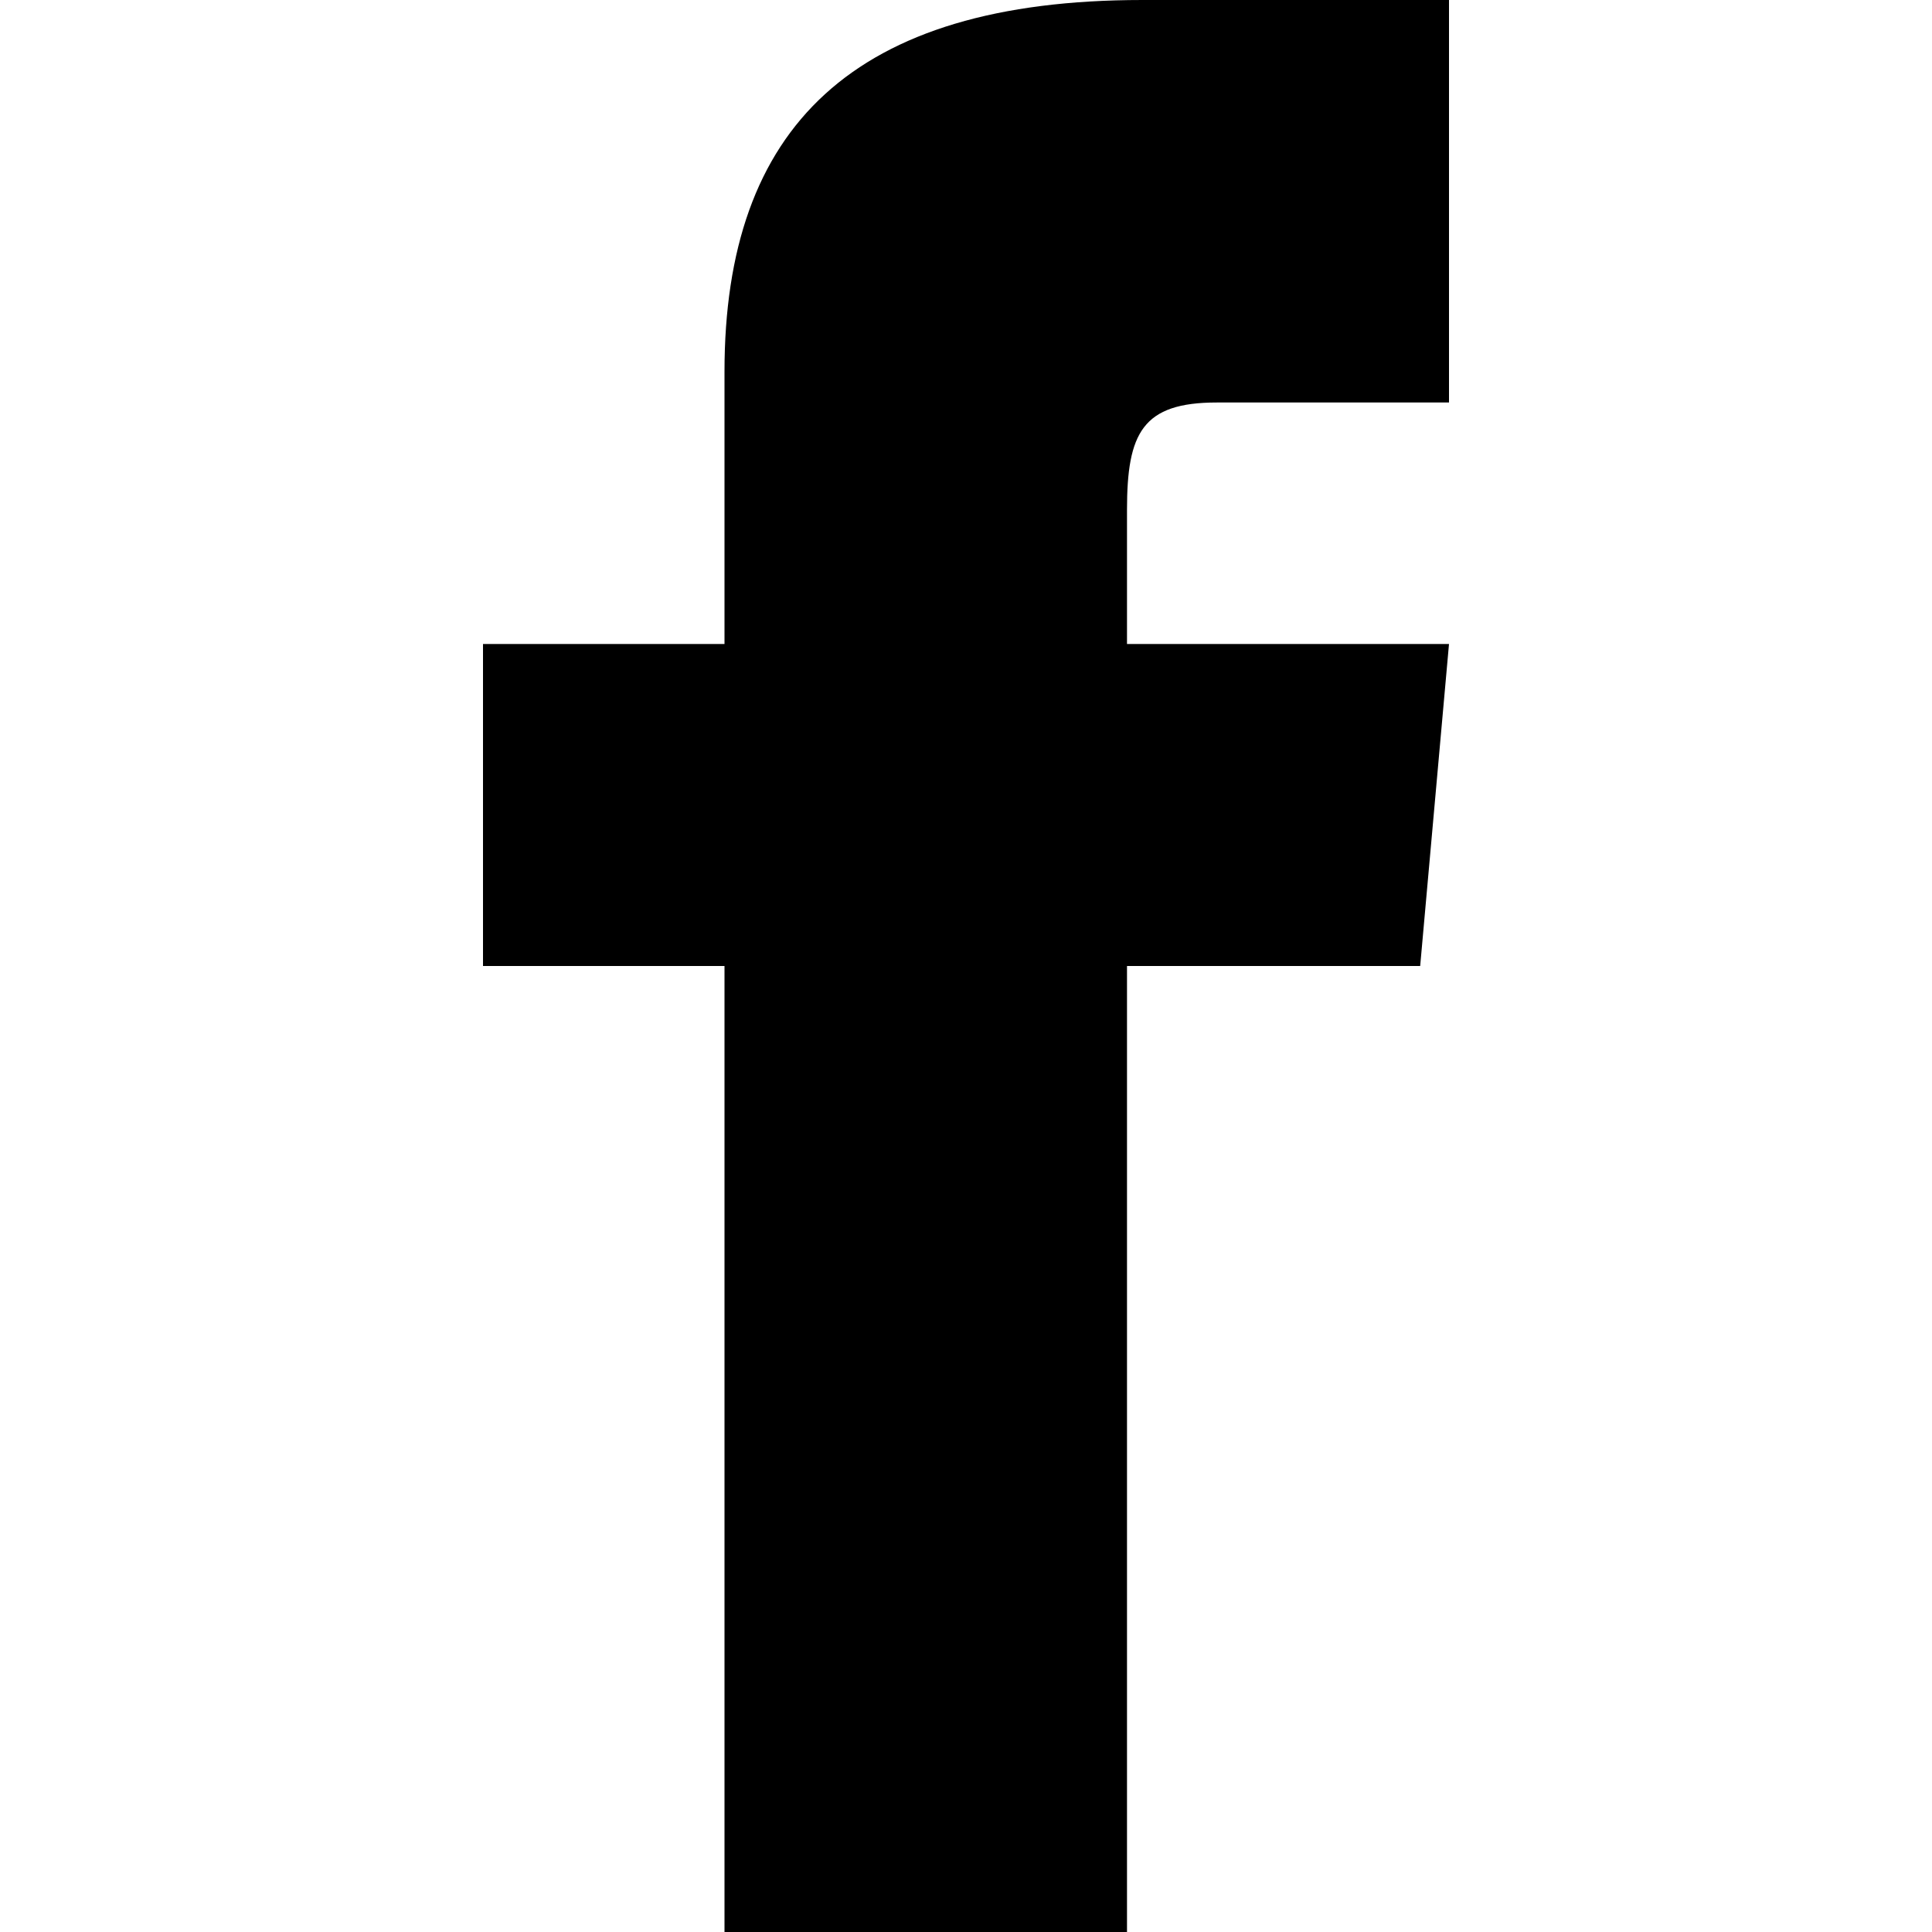
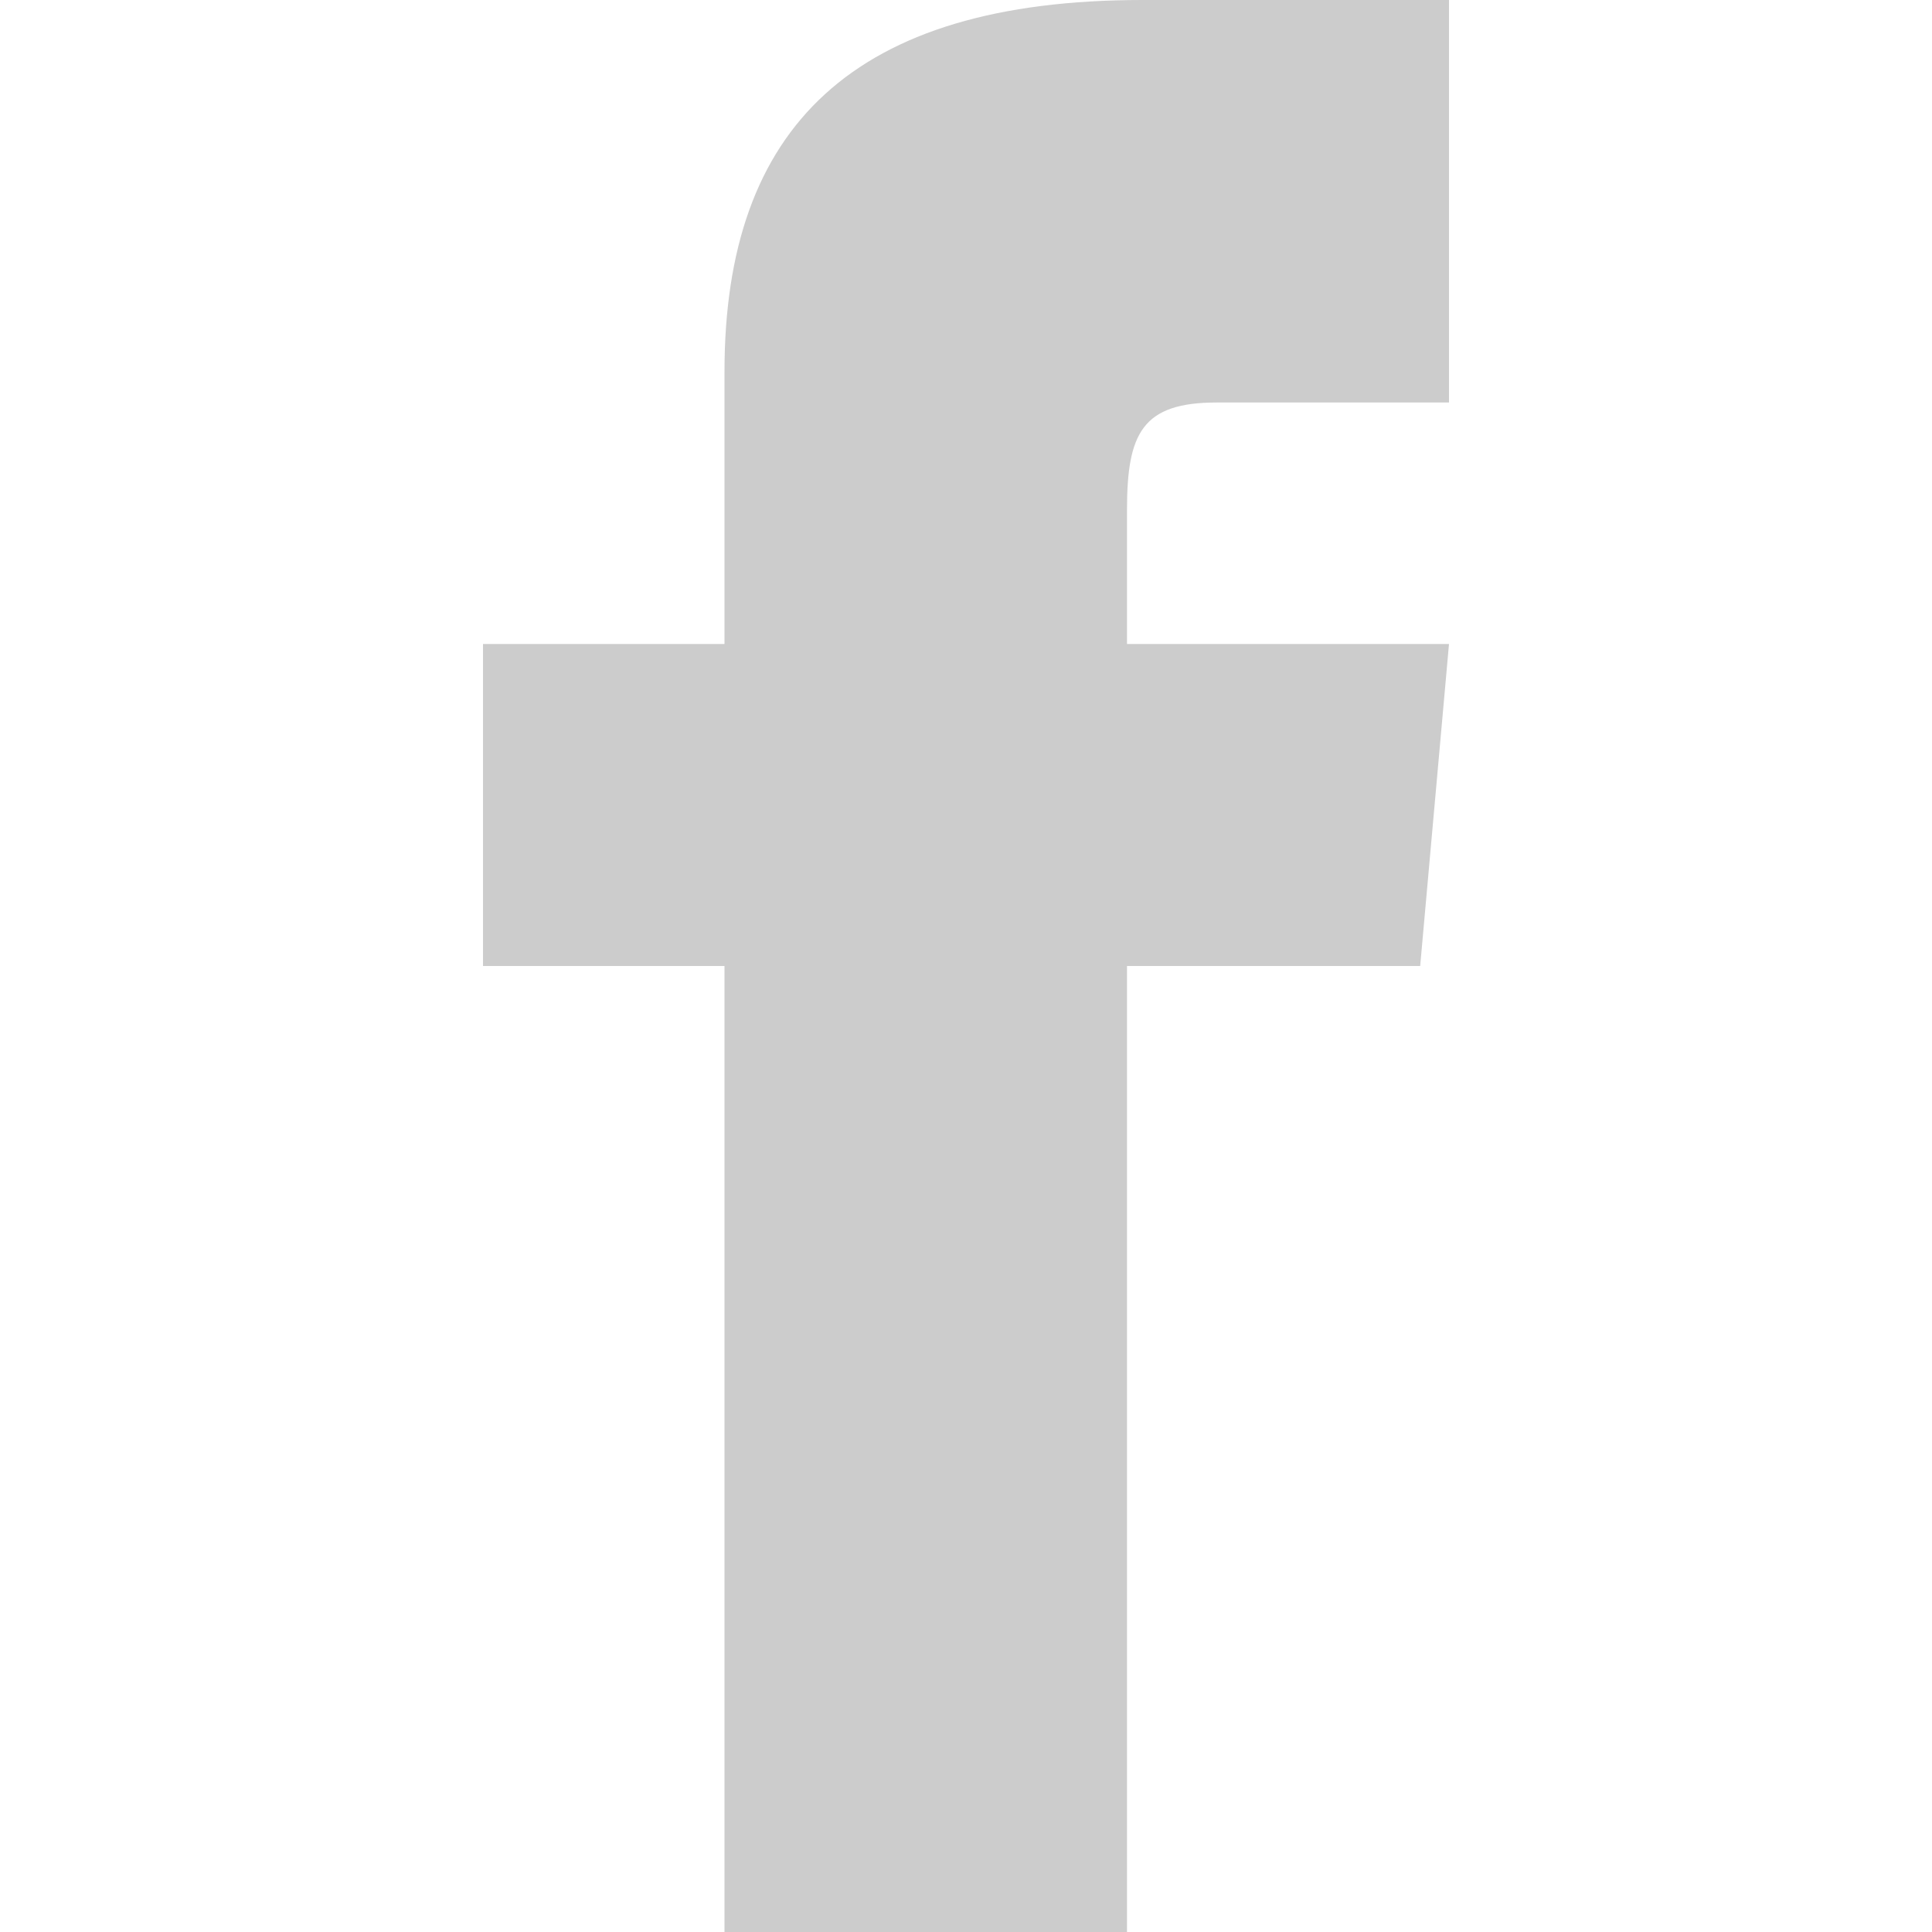
- <svg xmlns="http://www.w3.org/2000/svg" width="24" height="24" viewBox="0 0 24 24">
+ <svg xmlns="http://www.w3.org/2000/svg" fill="#ccc" width="24" height="24" viewBox="0 0 24 24">
  <path d="M9 8h-3v4h3v12h5v-12h3.642l.358-4h-4v-1.667c0-.955.192-1.333 1.115-1.333h2.885v-5h-3.808c-3.596 0-5.192 1.583-5.192 4.615v3.385z" />
</svg>
